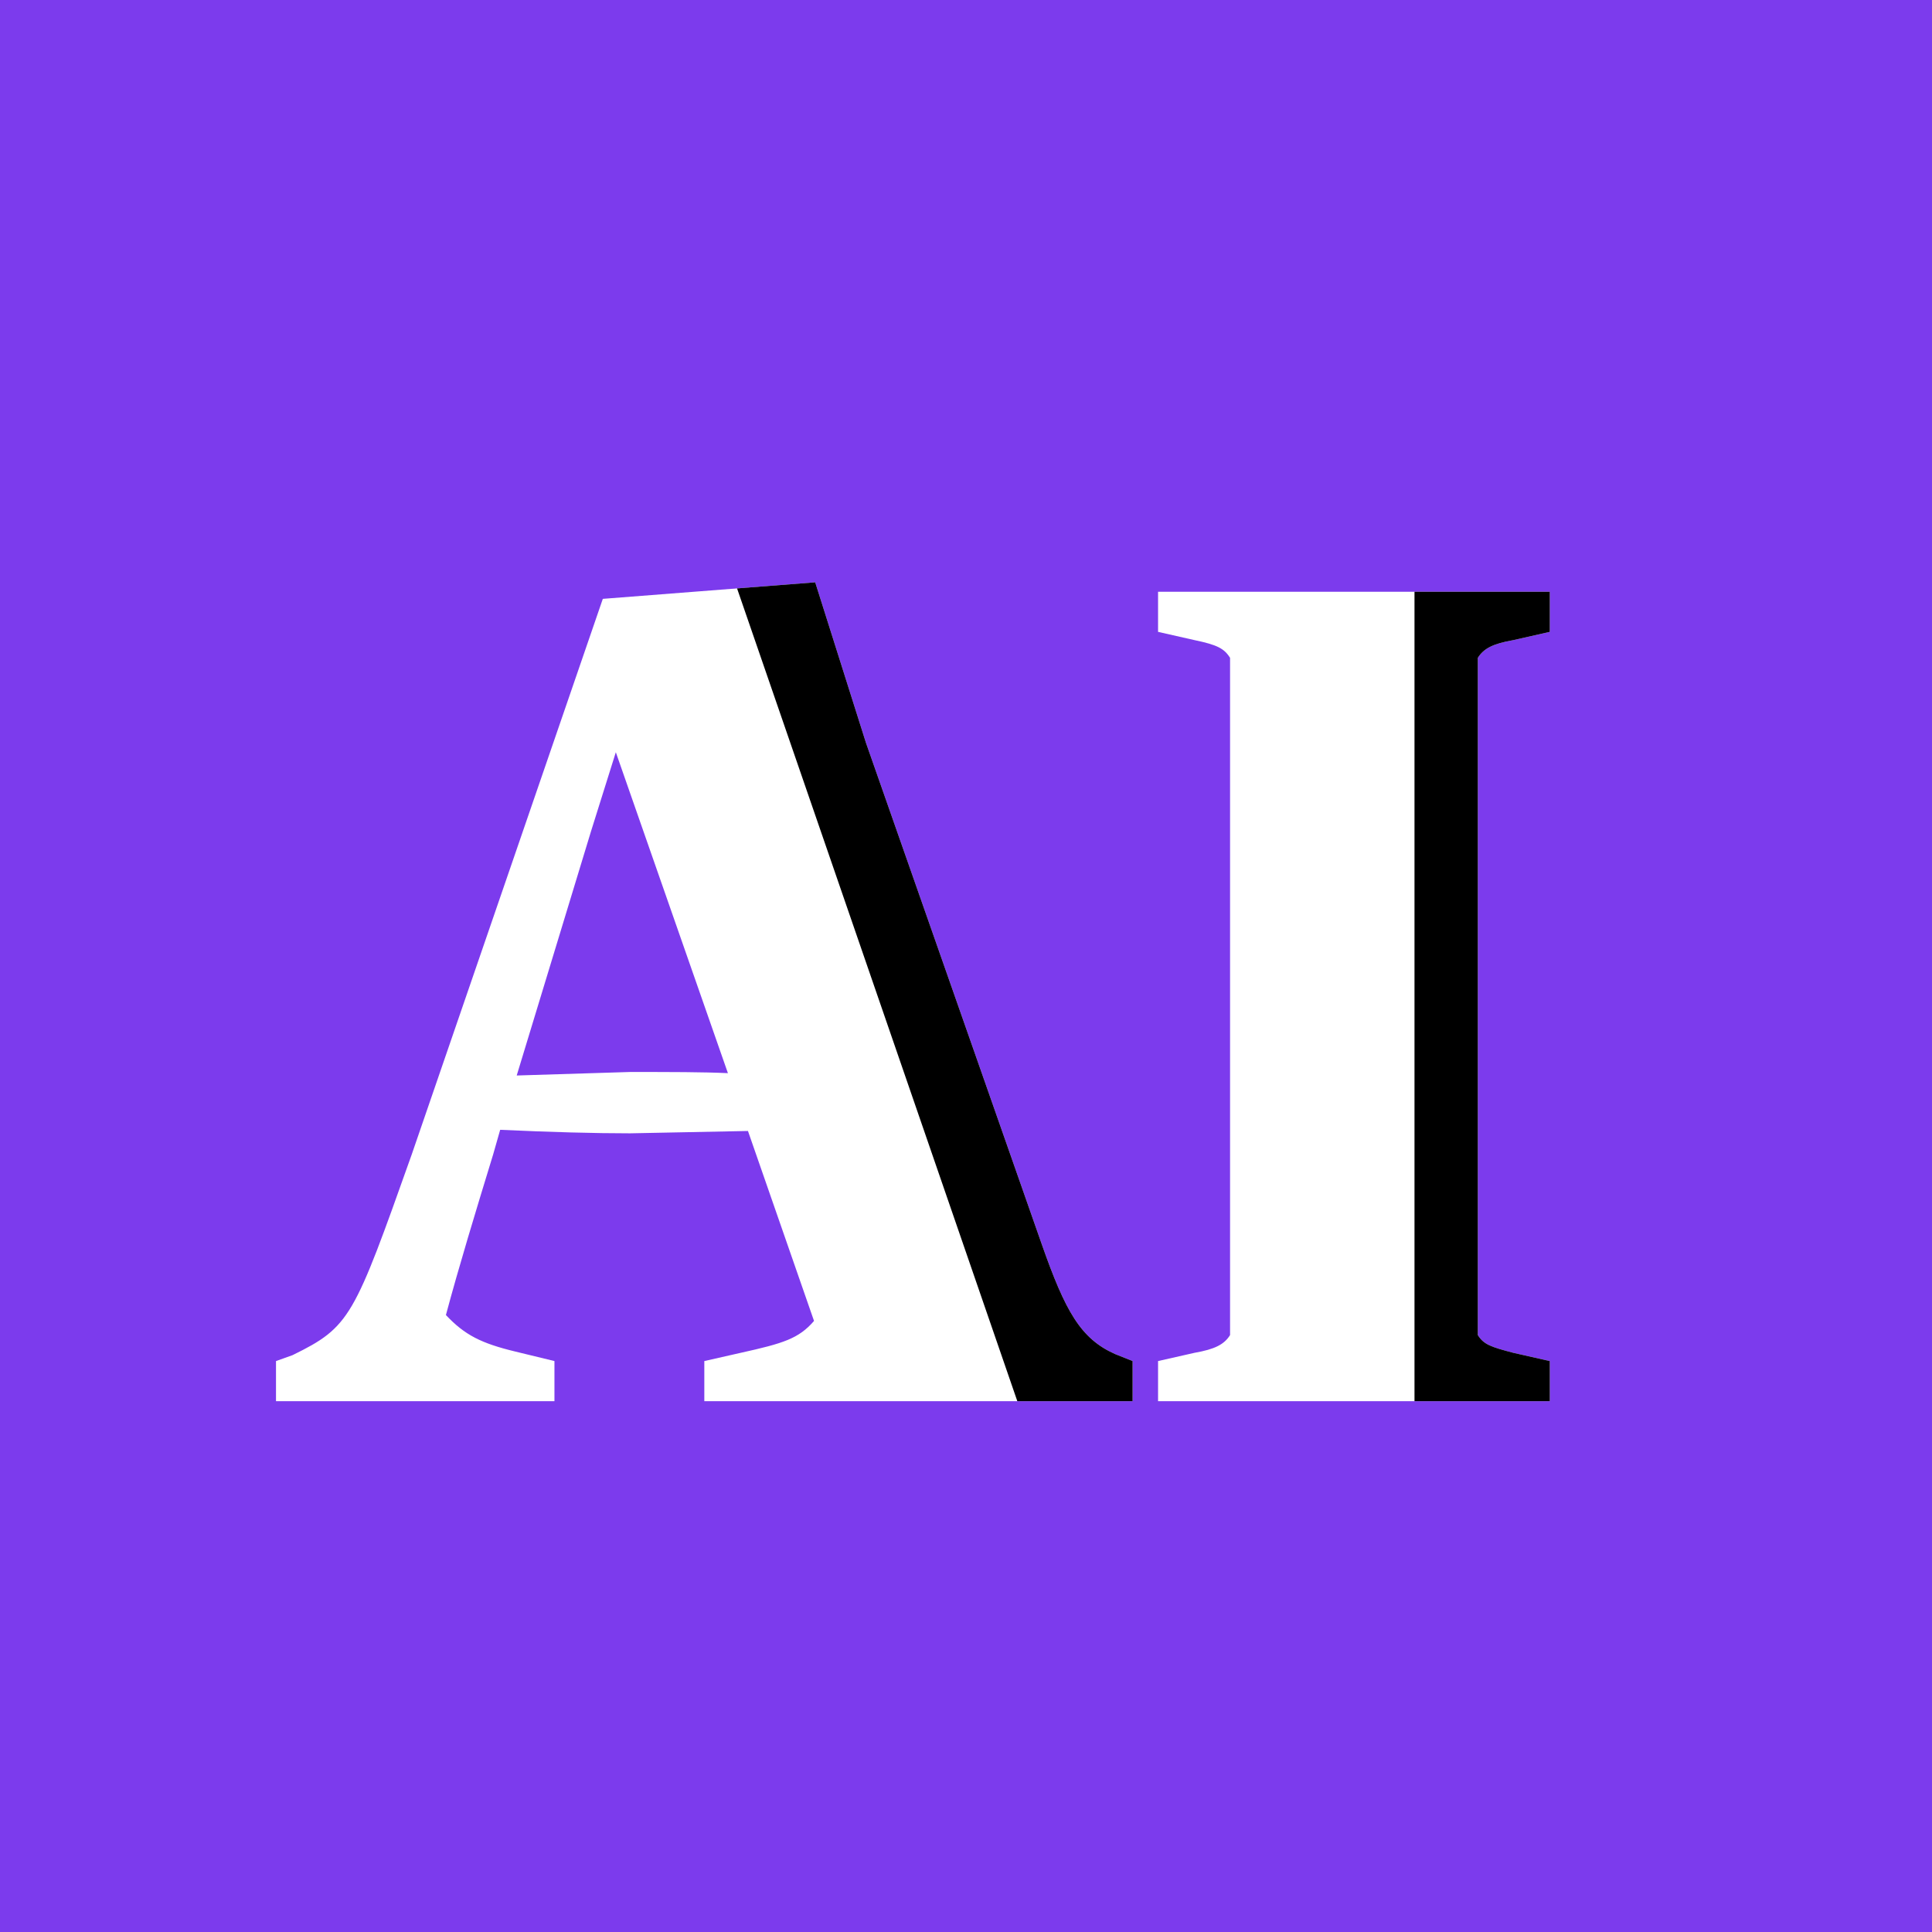
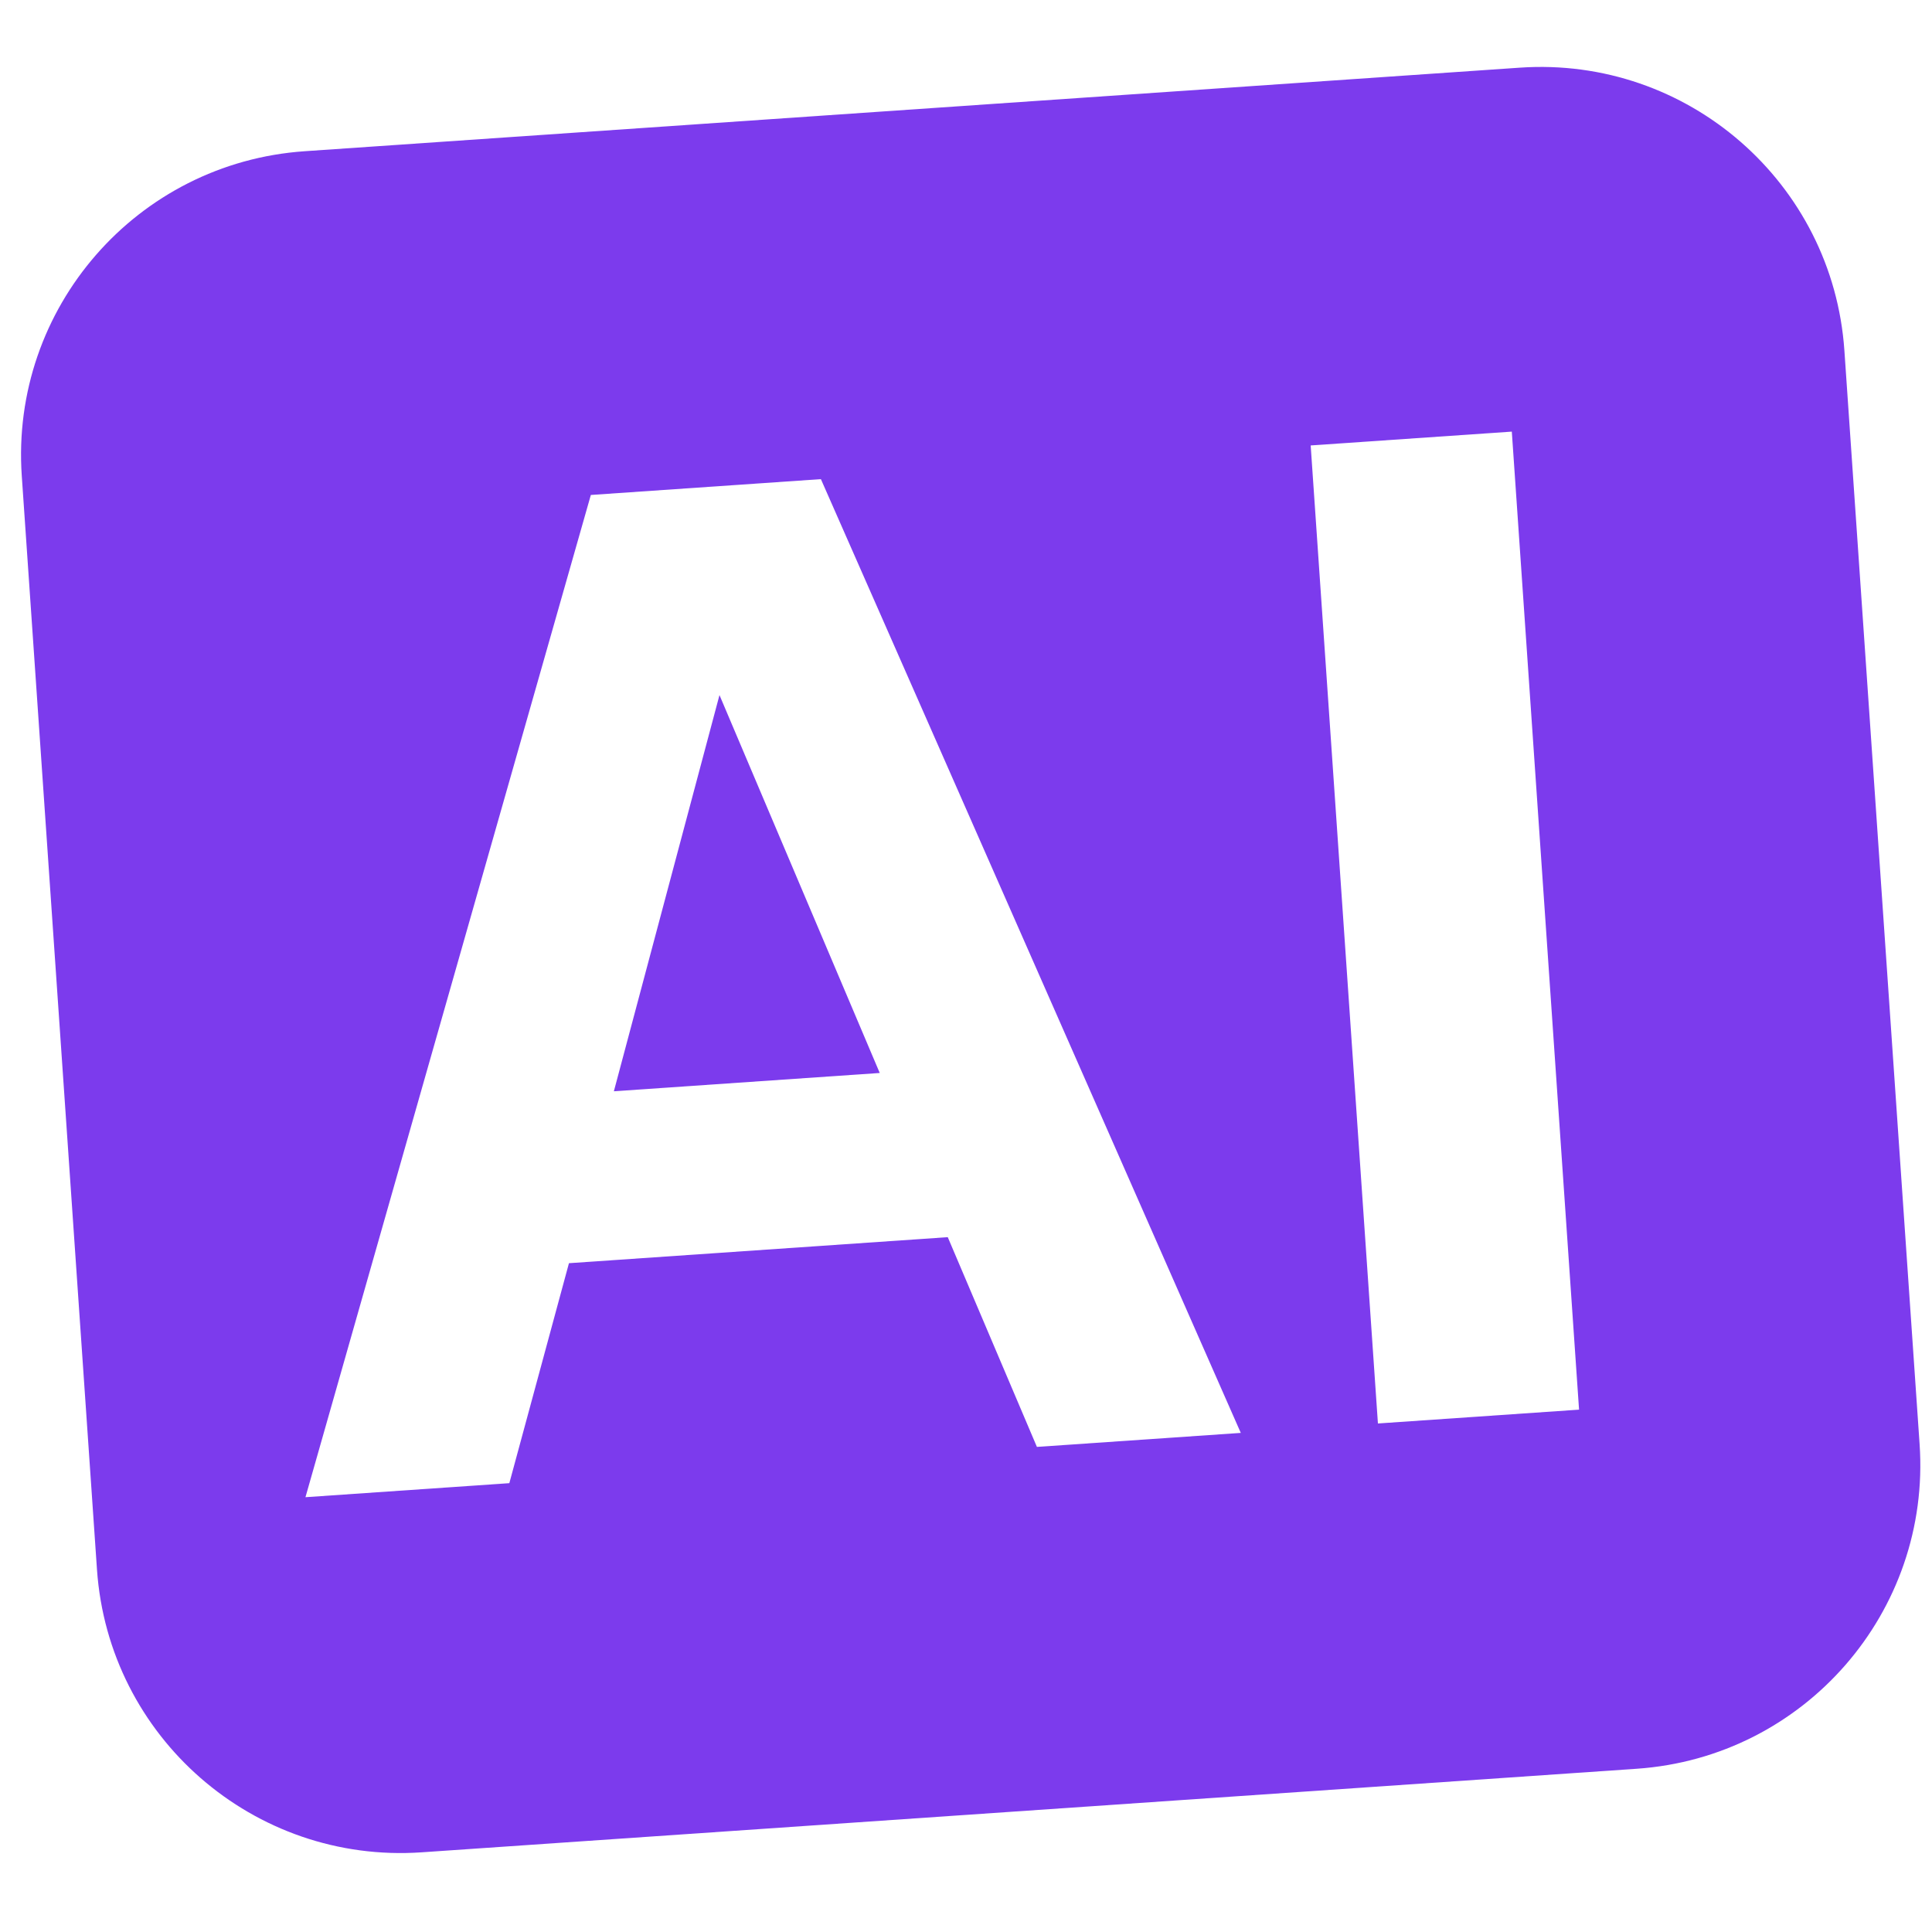
- <svg xmlns="http://www.w3.org/2000/svg" width="56" height="56" viewBox="0 0 56 56" fill="none">
-   <rect width="56" height="56" fill="#7C3BED" />
-   <path d="M8 40.614V39.451L8.479 39.28C10.155 38.459 10.257 38.185 11.933 33.466L17.473 17.358L23.629 16.879L25.1 21.53L30.196 36.065C30.88 38.014 31.324 38.801 32.316 39.246L32.829 39.451V40.614H20.415V39.451L21.475 39.211C22.706 38.938 23.151 38.801 23.595 38.288L21.68 32.782L18.26 32.85C17.234 32.85 15.969 32.816 14.498 32.748L14.293 33.466C13.78 35.142 13.301 36.715 12.925 38.117C13.472 38.698 13.951 38.938 14.943 39.177L16.071 39.451V40.614H8ZM14.977 31.174L18.26 31.072C19.457 31.072 20.38 31.072 21.099 31.106L17.85 21.804L17.131 24.095L14.977 31.174ZM33.567 40.614V39.451L34.628 39.211C35.209 39.109 35.483 38.972 35.654 38.698V19.068C35.483 18.794 35.277 18.691 34.628 18.555L33.567 18.315V17.152H44.922V18.315L43.862 18.555C43.28 18.657 43.007 18.794 42.836 19.068V38.698C43.007 38.972 43.212 39.04 43.862 39.211L44.922 39.451V40.614H33.567Z" fill="white" />
-   <mask id="mask0_3_13" style="mask-type:alpha" maskUnits="userSpaceOnUse" x="8" y="16" width="37" height="25">
-     <path d="M8 40.614V39.451L8.479 39.28C10.155 38.459 10.257 38.185 11.933 33.466L17.473 17.358L23.629 16.879L25.1 21.53L30.196 36.065C30.88 38.014 31.324 38.801 32.316 39.246L32.829 39.451V40.614H20.415V39.451L21.475 39.211C22.706 38.938 23.151 38.801 23.595 38.288L21.68 32.782L18.26 32.85C17.234 32.85 15.969 32.816 14.498 32.748L14.293 33.466C13.78 35.142 13.301 36.715 12.925 38.117C13.472 38.698 13.951 38.938 14.943 39.177L16.071 39.451V40.614H8ZM14.977 31.174L18.26 31.072C19.457 31.072 20.38 31.072 21.099 31.106L17.85 21.804L17.131 24.095L14.977 31.174ZM33.567 40.614V39.451L34.628 39.211C35.209 39.109 35.483 38.972 35.654 38.698V19.068C35.483 18.794 35.277 18.691 34.628 18.555L33.567 18.315V17.152H44.922V18.315L43.862 18.555C43.28 18.657 43.007 18.794 42.836 19.068V38.698C43.007 38.972 43.212 39.04 43.862 39.211L44.922 39.451V40.614H33.567Z" fill="white" />
-   </mask>
-   <g mask="url(#mask0_3_13)">
-     <path d="M31 45L21 16H28.5L33.5 41L31 45Z" fill="black" />
-     <rect x="41" y="16" width="5" height="26" fill="black" />
+ <svg xmlns="http://www.w3.org/2000/svg" width="57" height="57" fill="none" viewBox="0 0 57 57">
+   <g clip-path="url(#a)">
+     <path fill="#fff" d="M0 0h57v57H0z" />
+     <rect width="53.9" height="50.306" x=".026" y="5.078" fill="#7C3BED" rx="8.983" transform="rotate(-3.934 .026 5.078)" />
+     <path fill="#fff" d="m17.432 14.603 6.787-.467 12.388 28.139-6.015.413-2.63-6.188-11.176.768-1.759 6.49-6.015.414 8.42-29.57Zm8.523 17.053-4.728-11.149-3.116 11.689 7.844-.54Zm18.648-18.922 1.984 28.855-5.934.408-1.984-28.855 5.934-.408Z" />
  </g>
+   <defs>
+     <clipPath id="a">
+       <path fill="#fff" d="M0 0h57v57H0z" />
+     </clipPath>
+   </defs>
</svg>
